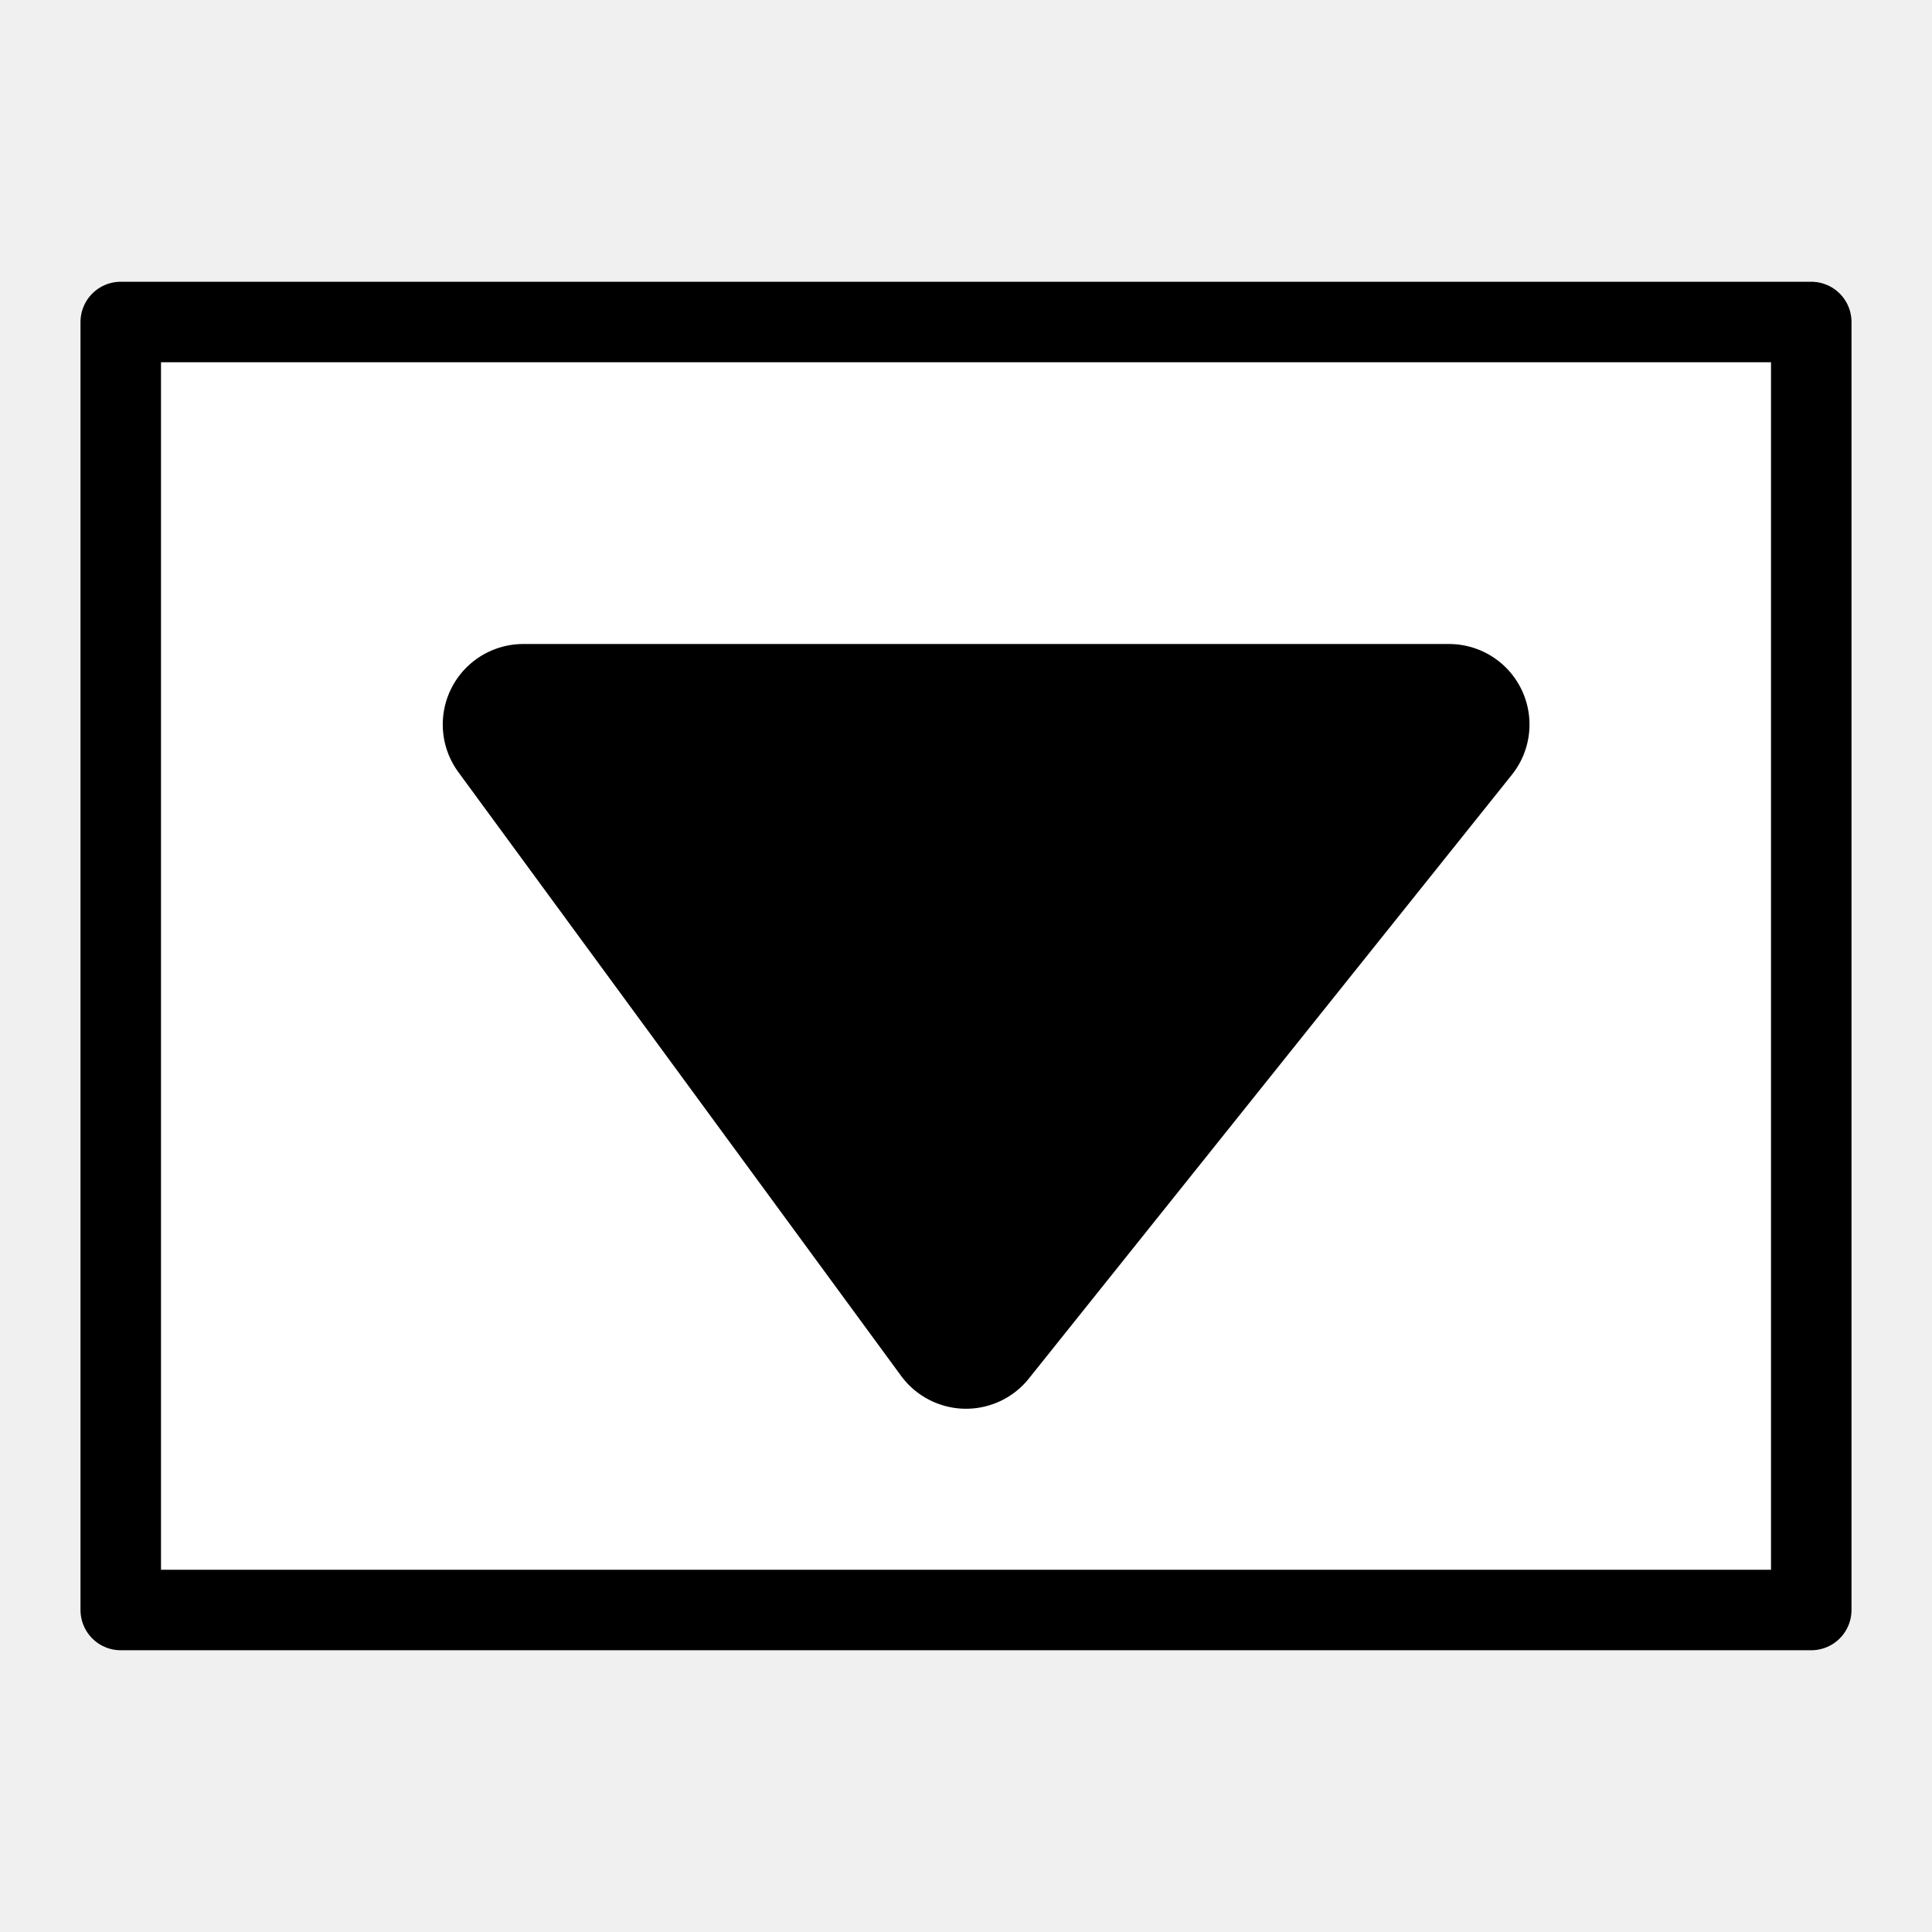
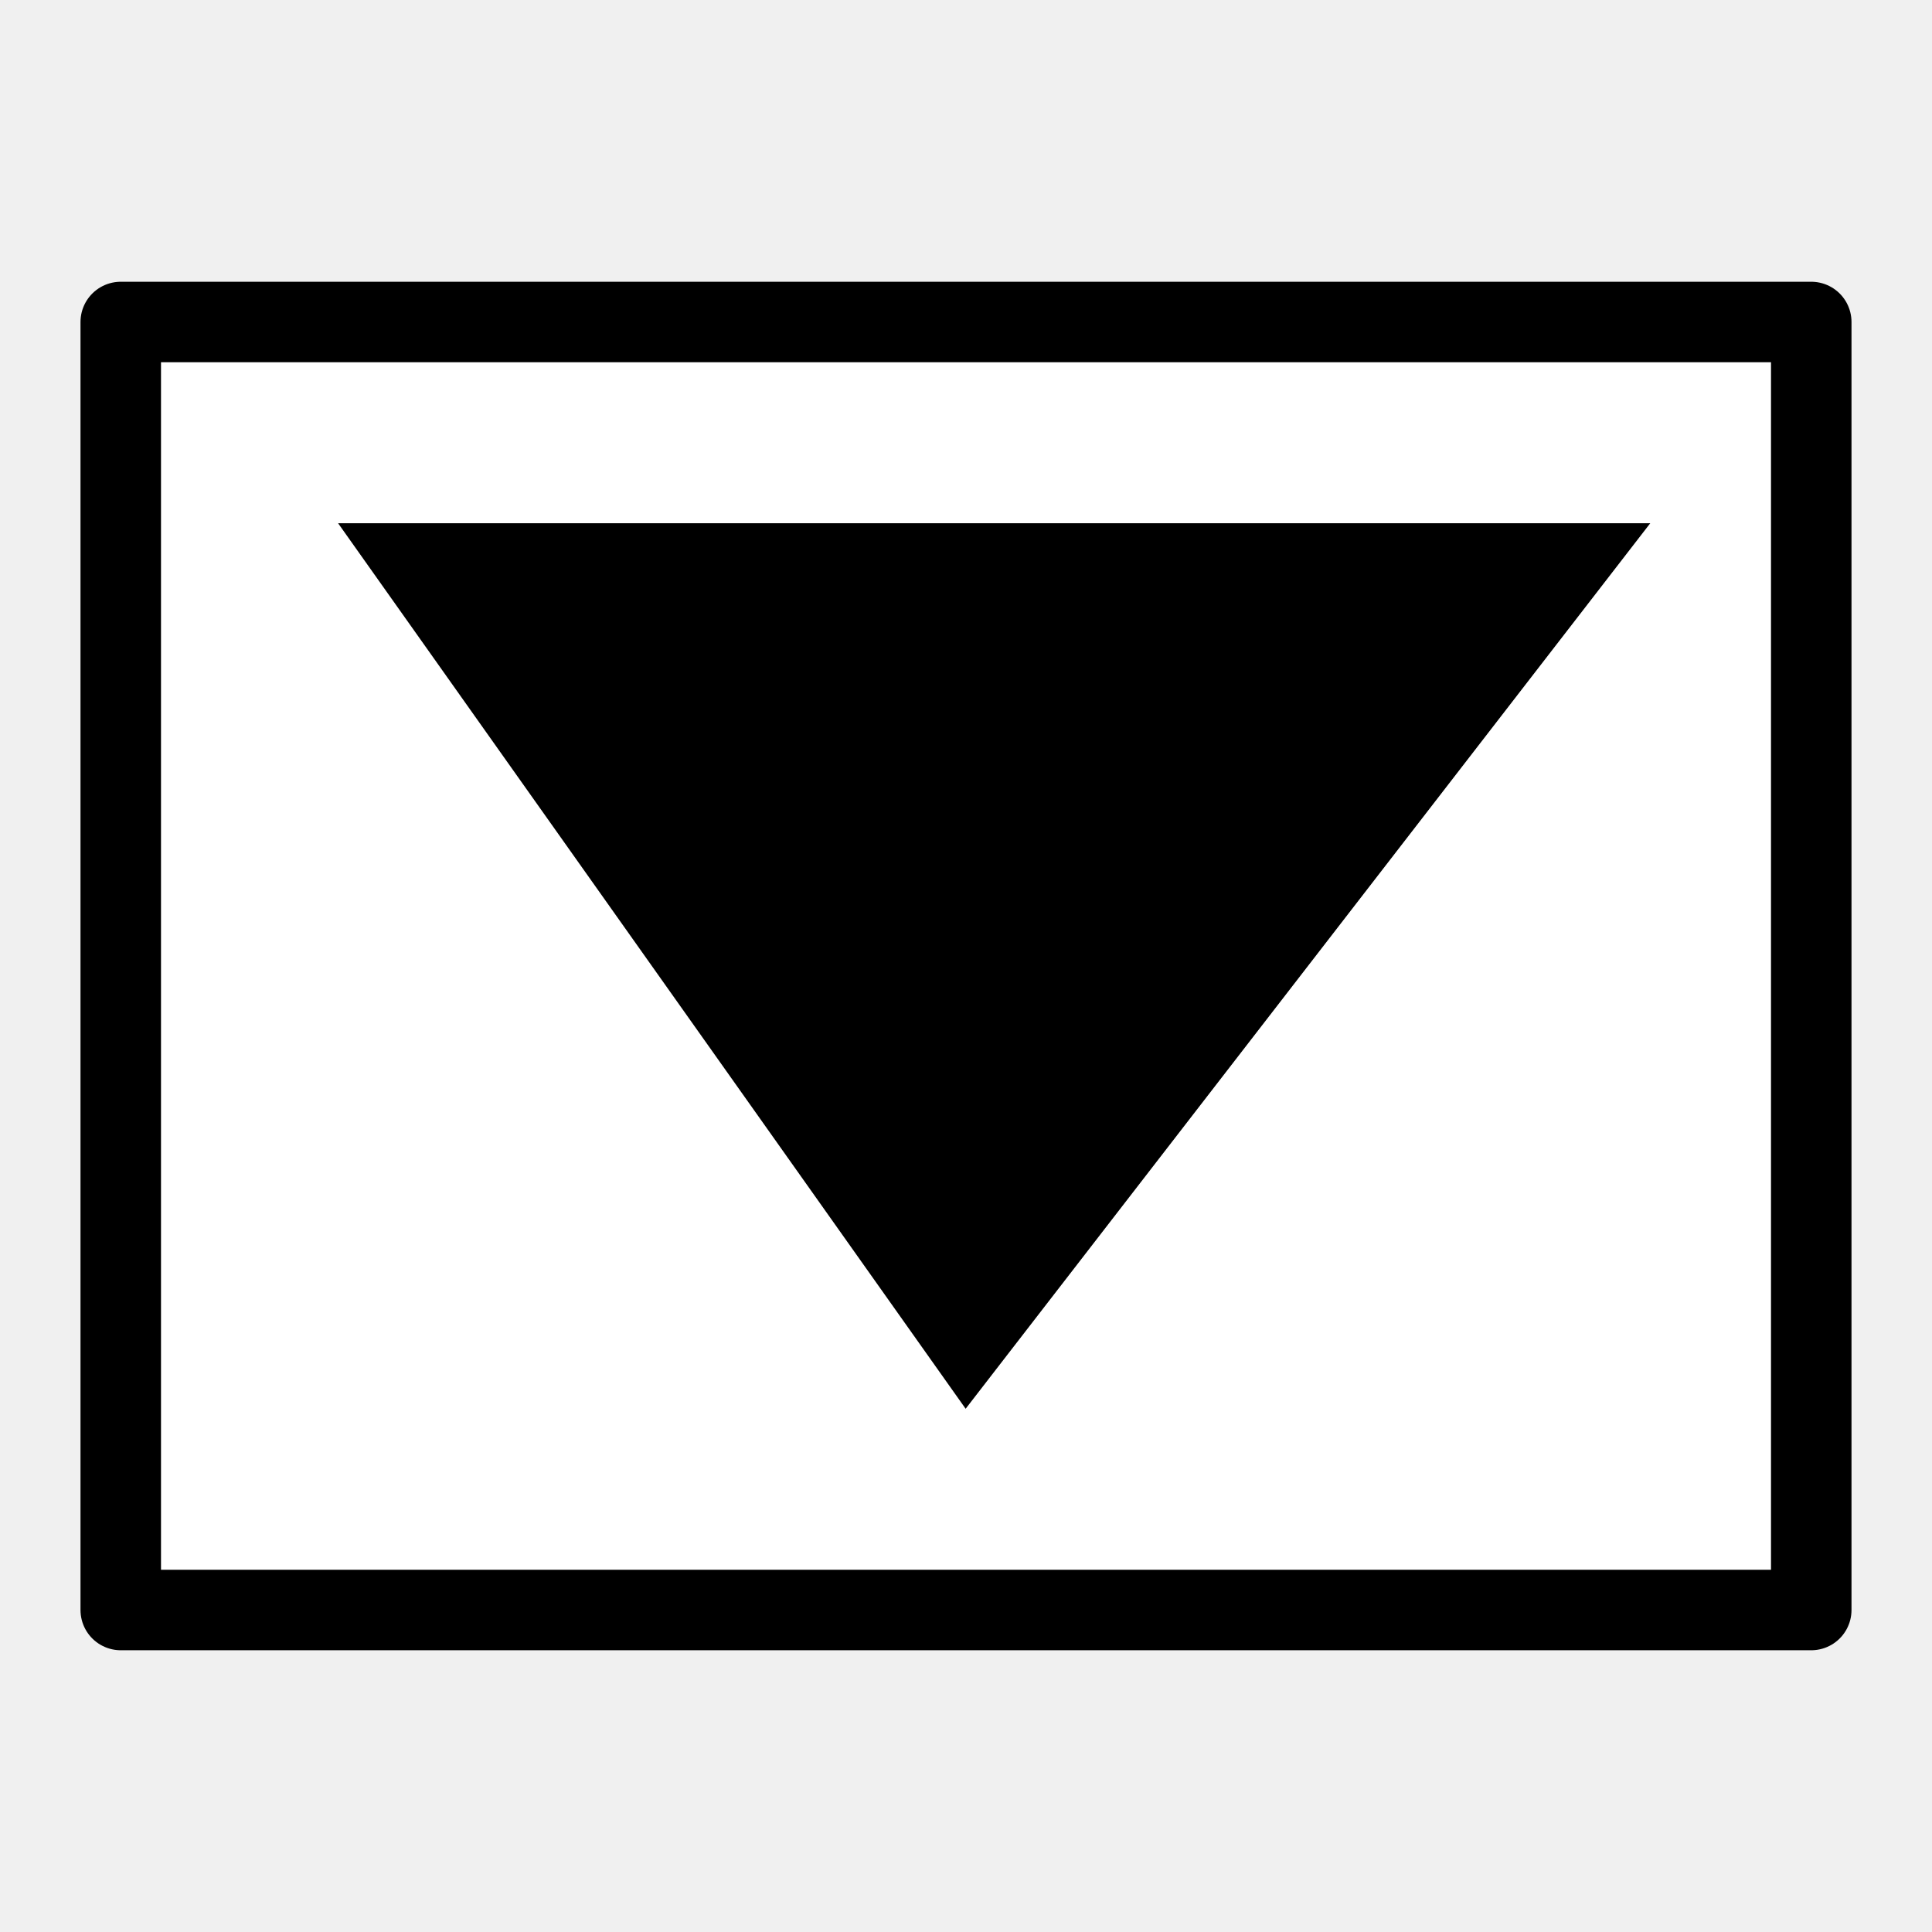
- <svg xmlns="http://www.w3.org/2000/svg" width="48" height="48" viewBox="0 0 48 48">
-   <path d="M3 8h42v32H3z" style="fill:#fff;stroke:#000;stroke-width:2;stroke-linecap:round;stroke-linejoin:round" />
-   <path d="m13 18 11 15 12-15Z" style="fill:#000;stroke:#000;stroke-width:4;stroke-linecap:round;stroke-linejoin:round;stroke-dasharray:none" />
+ <svg xmlns="http://www.w3.org/2000/svg" version="1.1" viewBox="0 0 48 48">
+   <rect x="3" y="8" width="42" height="32" fill="#fff" stroke="#000" stroke-linecap="round" stroke-linejoin="round" stroke-width="2" />
+   <path d="m8.4 13 15.591 22 17.009-22z" />
</svg>
